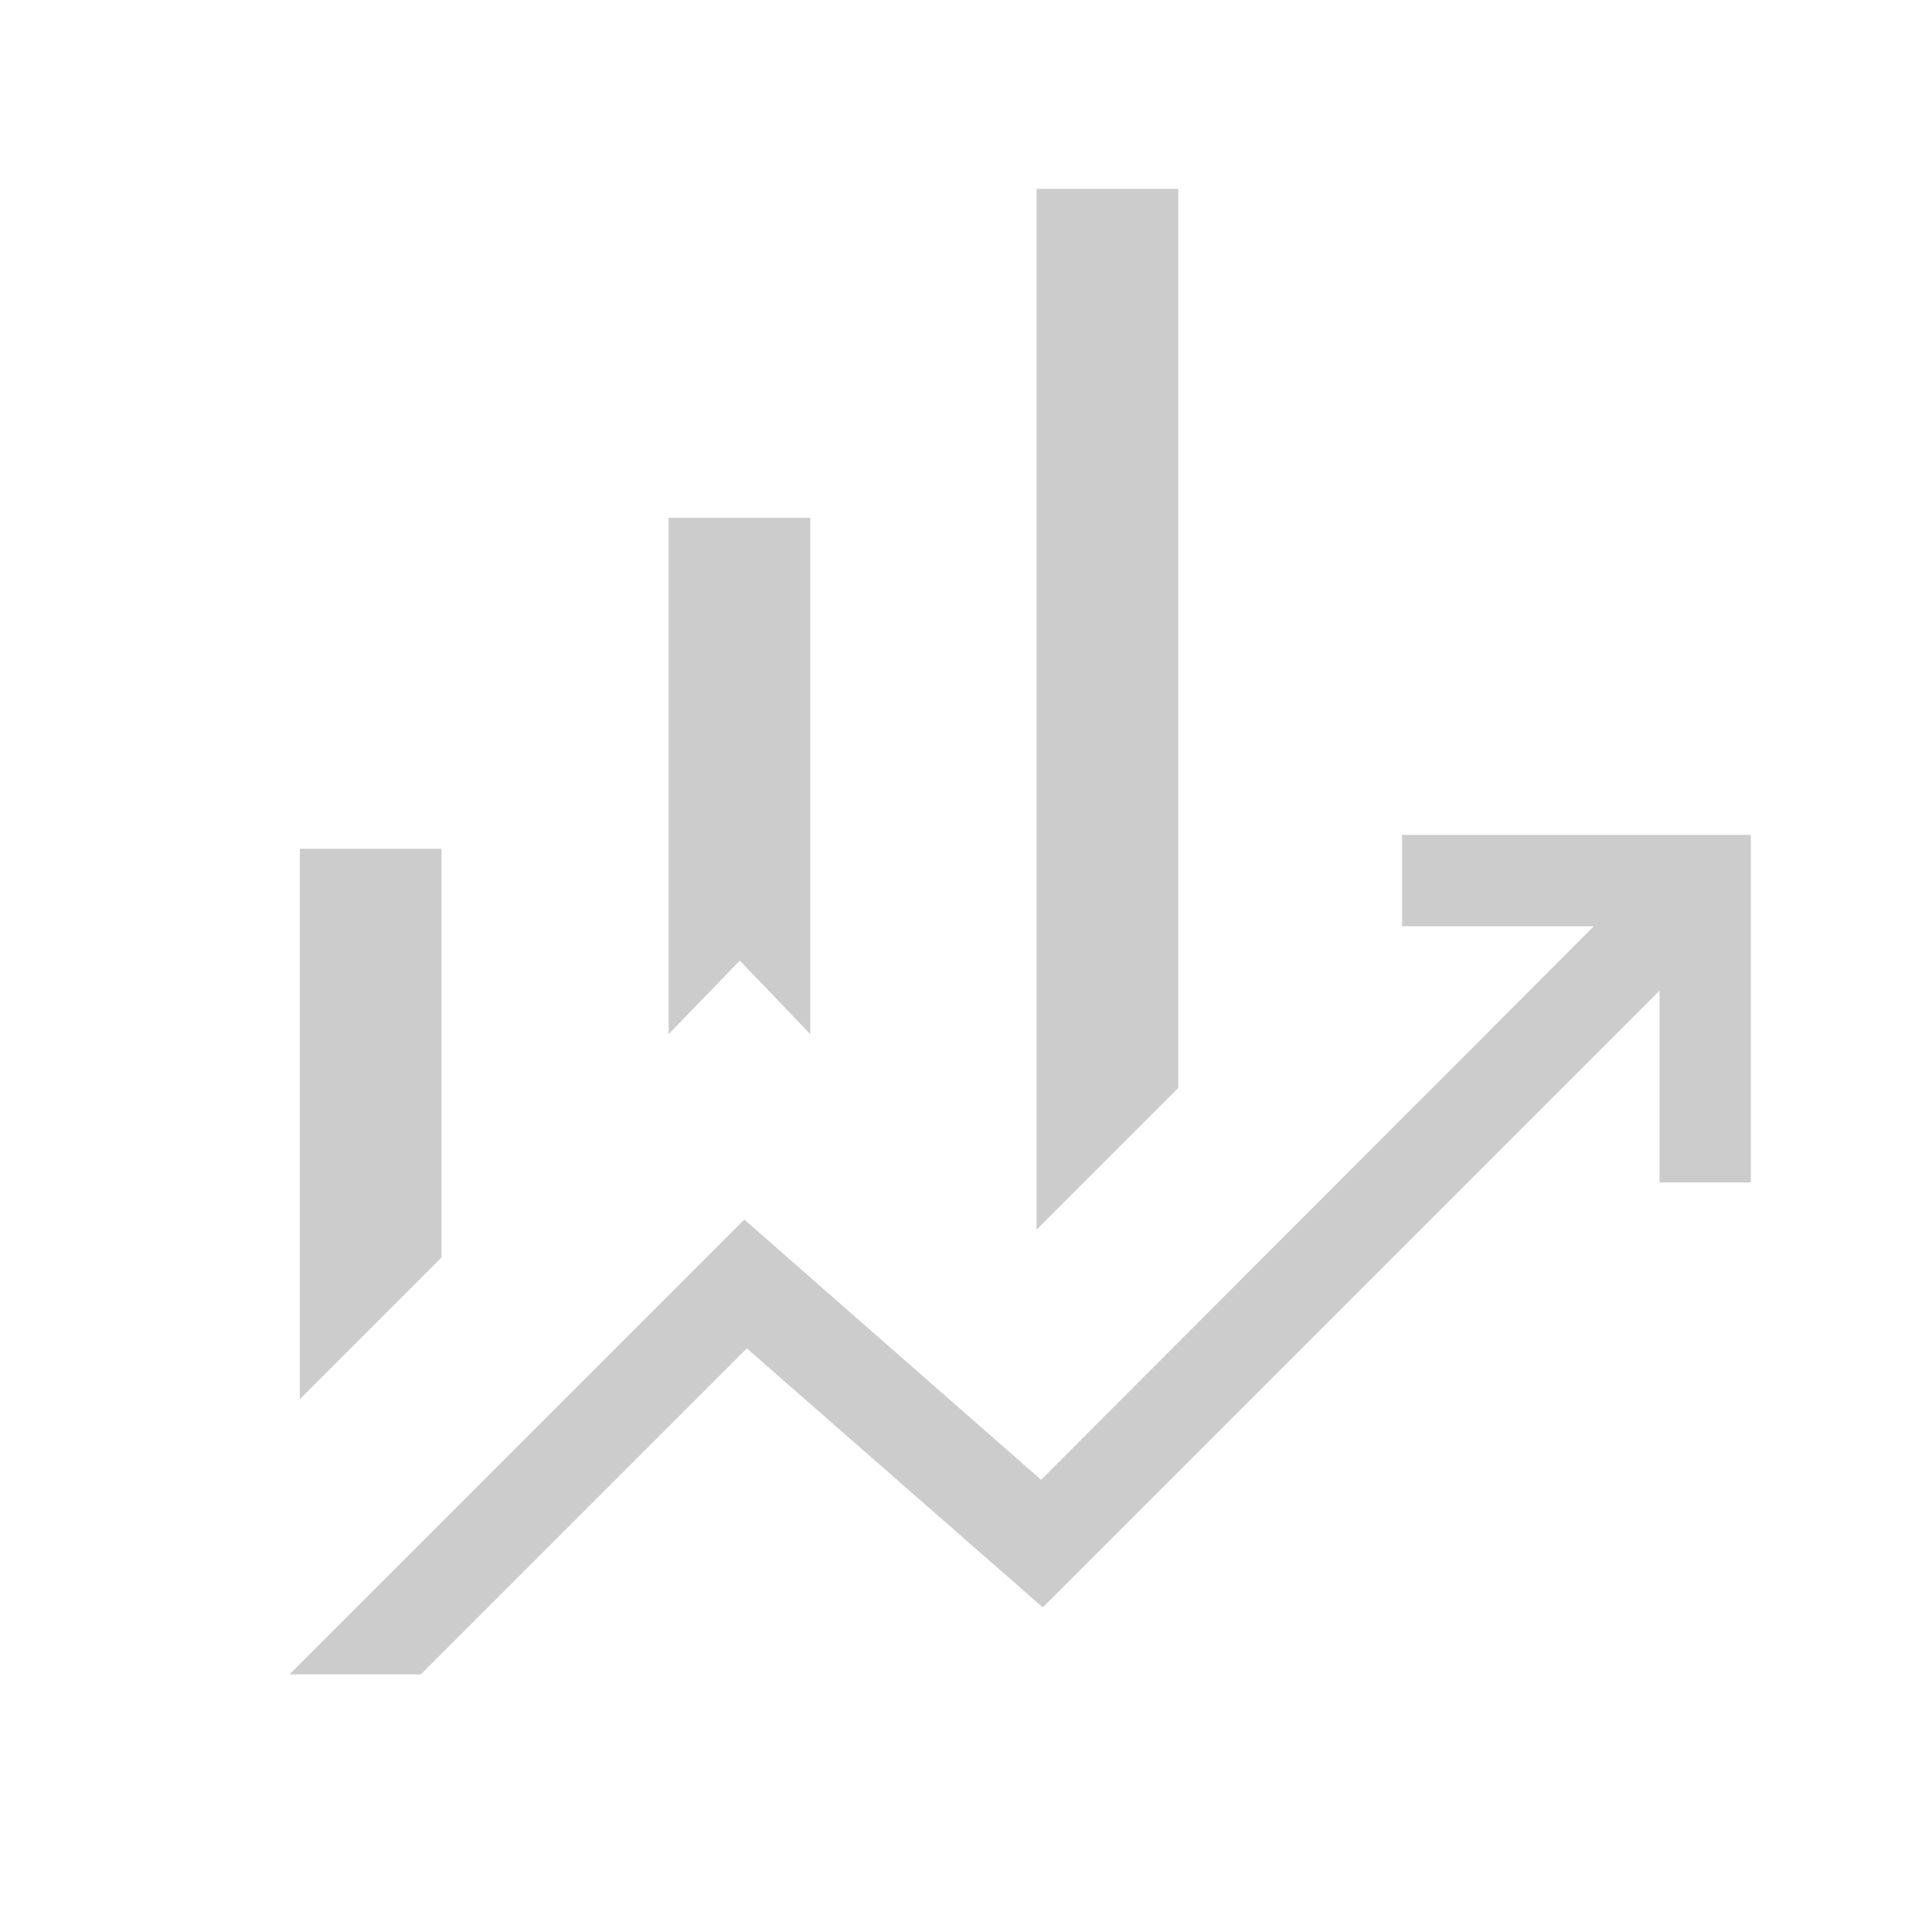
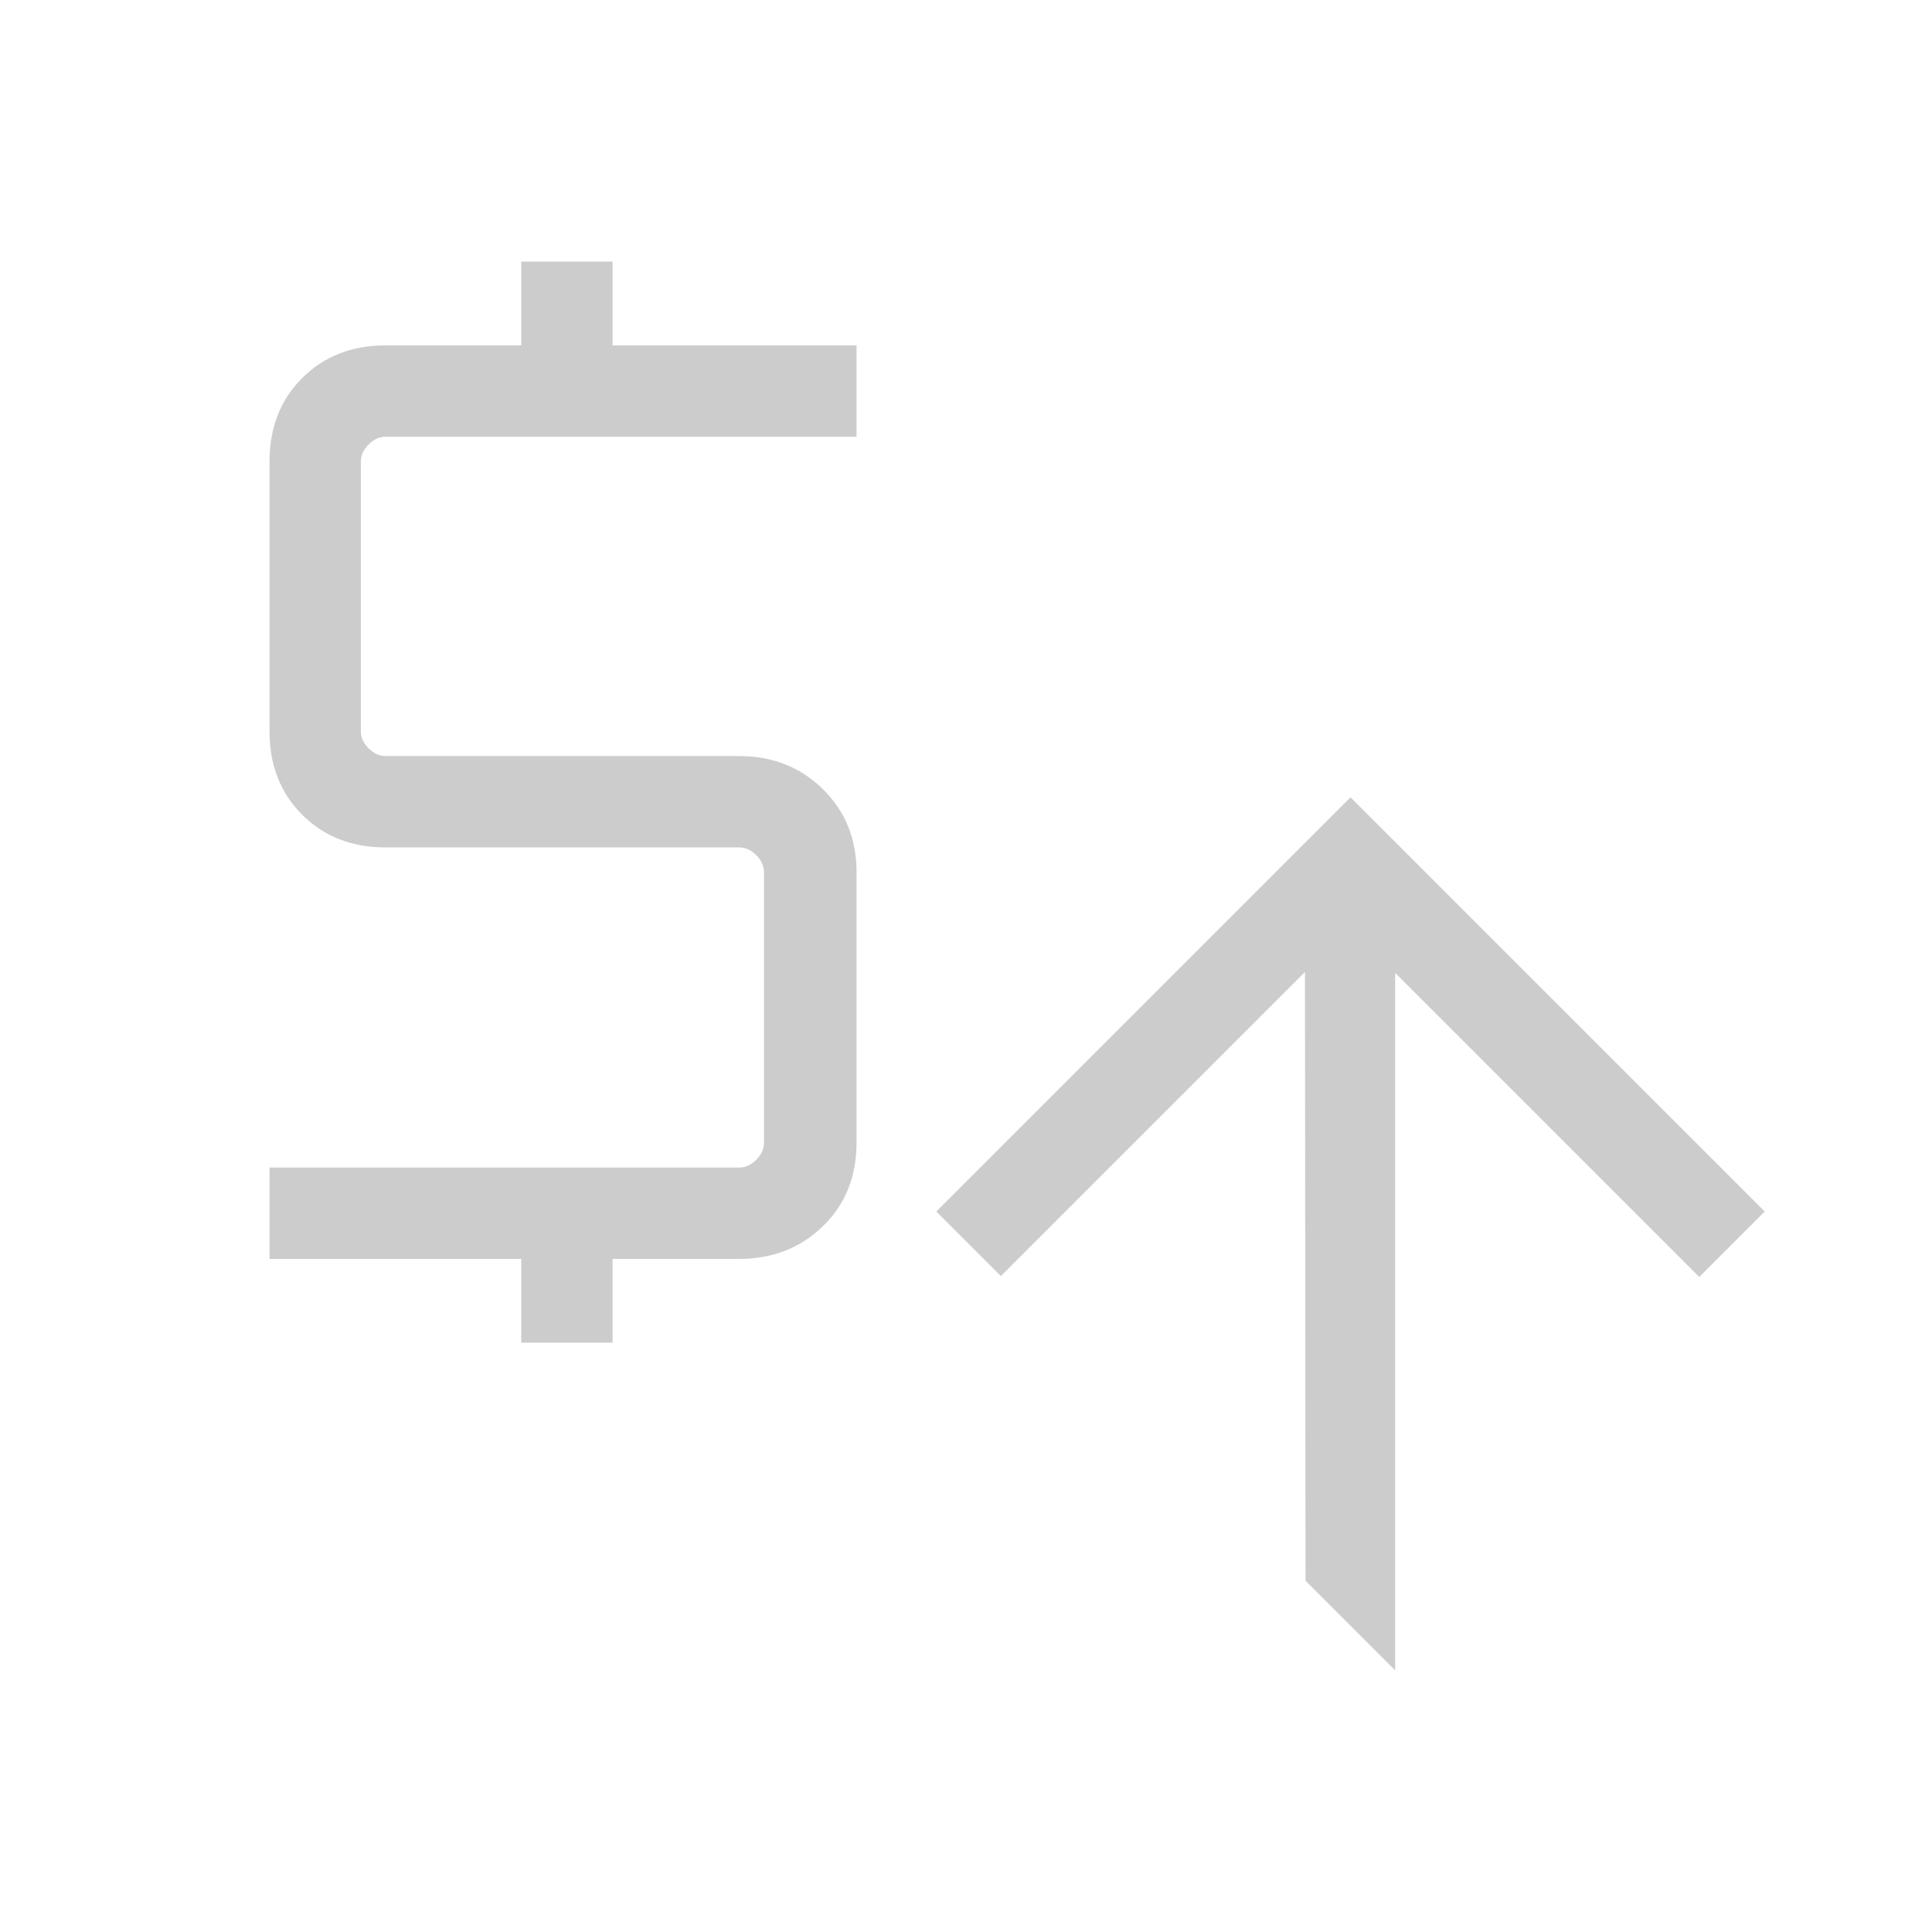
<svg xmlns="http://www.w3.org/2000/svg" height="48px" viewBox="0 -960 960 960" width="48px" fill="#CCCCCC">
-   <path d="M332.23-446.16v-256.53h70.38v256.53l-34.99-36.53-35.39 36.53ZM515.08-349v-517.15h70.38v446.77L515.08-349ZM149-264.77v-273.46h70.39v203.07L149-264.77ZM143.85-128l226-226 147.46 129.31L792-499.77h-95.31v-45.38H870v172.69h-45.38v-95.31L518.15-161.31 371.08-290l-162 162h-65.23Z" />
+   <path d="M465.24 -358.01 L497.33 -325.92 L648.43 -477.03 L648.71 -174.55 L693.25 -130 L693.25 -476.59 L844.35 -325.48 L876.88 -358.01 L671.06 -563.83ZM259-292.85v-41.61H133.92v-45.39h233.39q4.61 0 8.46-3.84 3.85-3.85 3.85-8.46v-134.46q0-4.62-3.85-8.47-3.85-3.84-8.46-3.84H191.62q-25.23 0-41.47-16.23-16.23-16.24-16.23-41.47v-134.07q0-25.23 16.23-41.46 16.24-16.23 41.47-16.23H259V-830h45.38v41.62h121.23V-743H191.62q-4.62 0-8.47 3.85-3.84 3.84-3.84 8.46v134.07q0 4.62 3.84 8.47 3.85 3.84 8.47 3.84h175.69q24.84 0 41.57 16.43 16.73 16.42 16.73 41.27v134.46q0 25.23-16.73 41.46t-41.57 16.23h-62.93v41.61H259Z" />
</svg>
